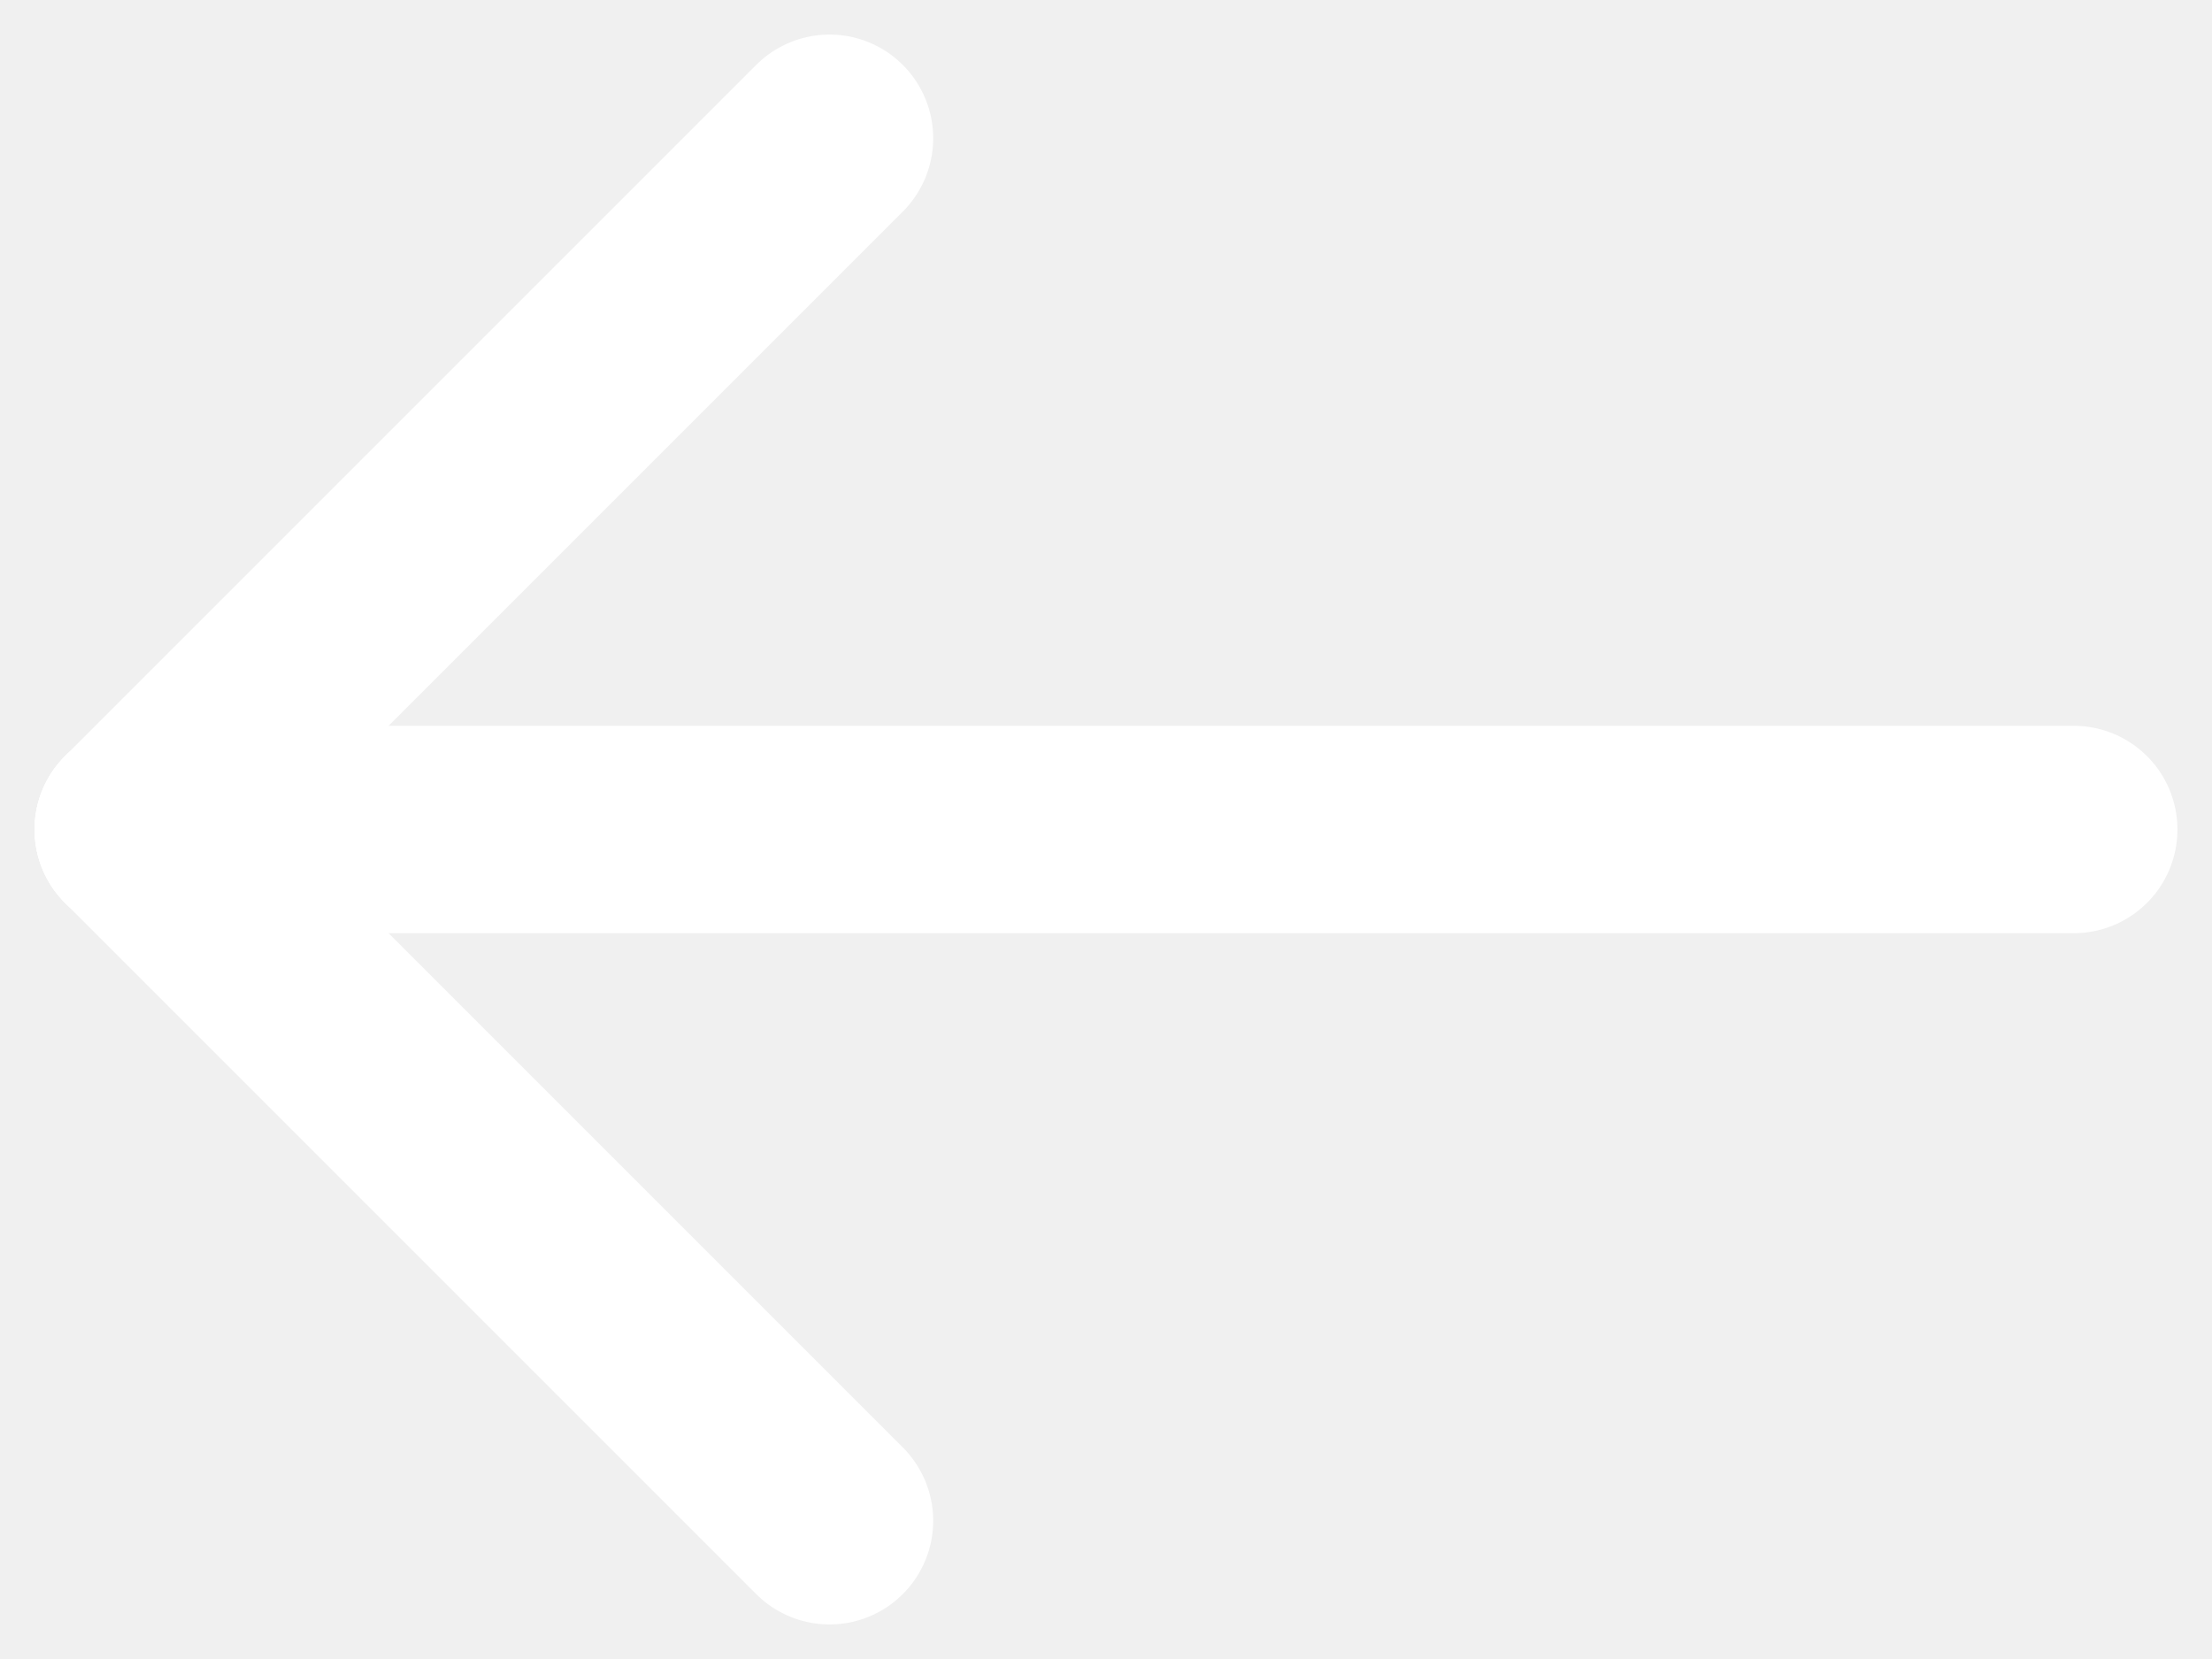
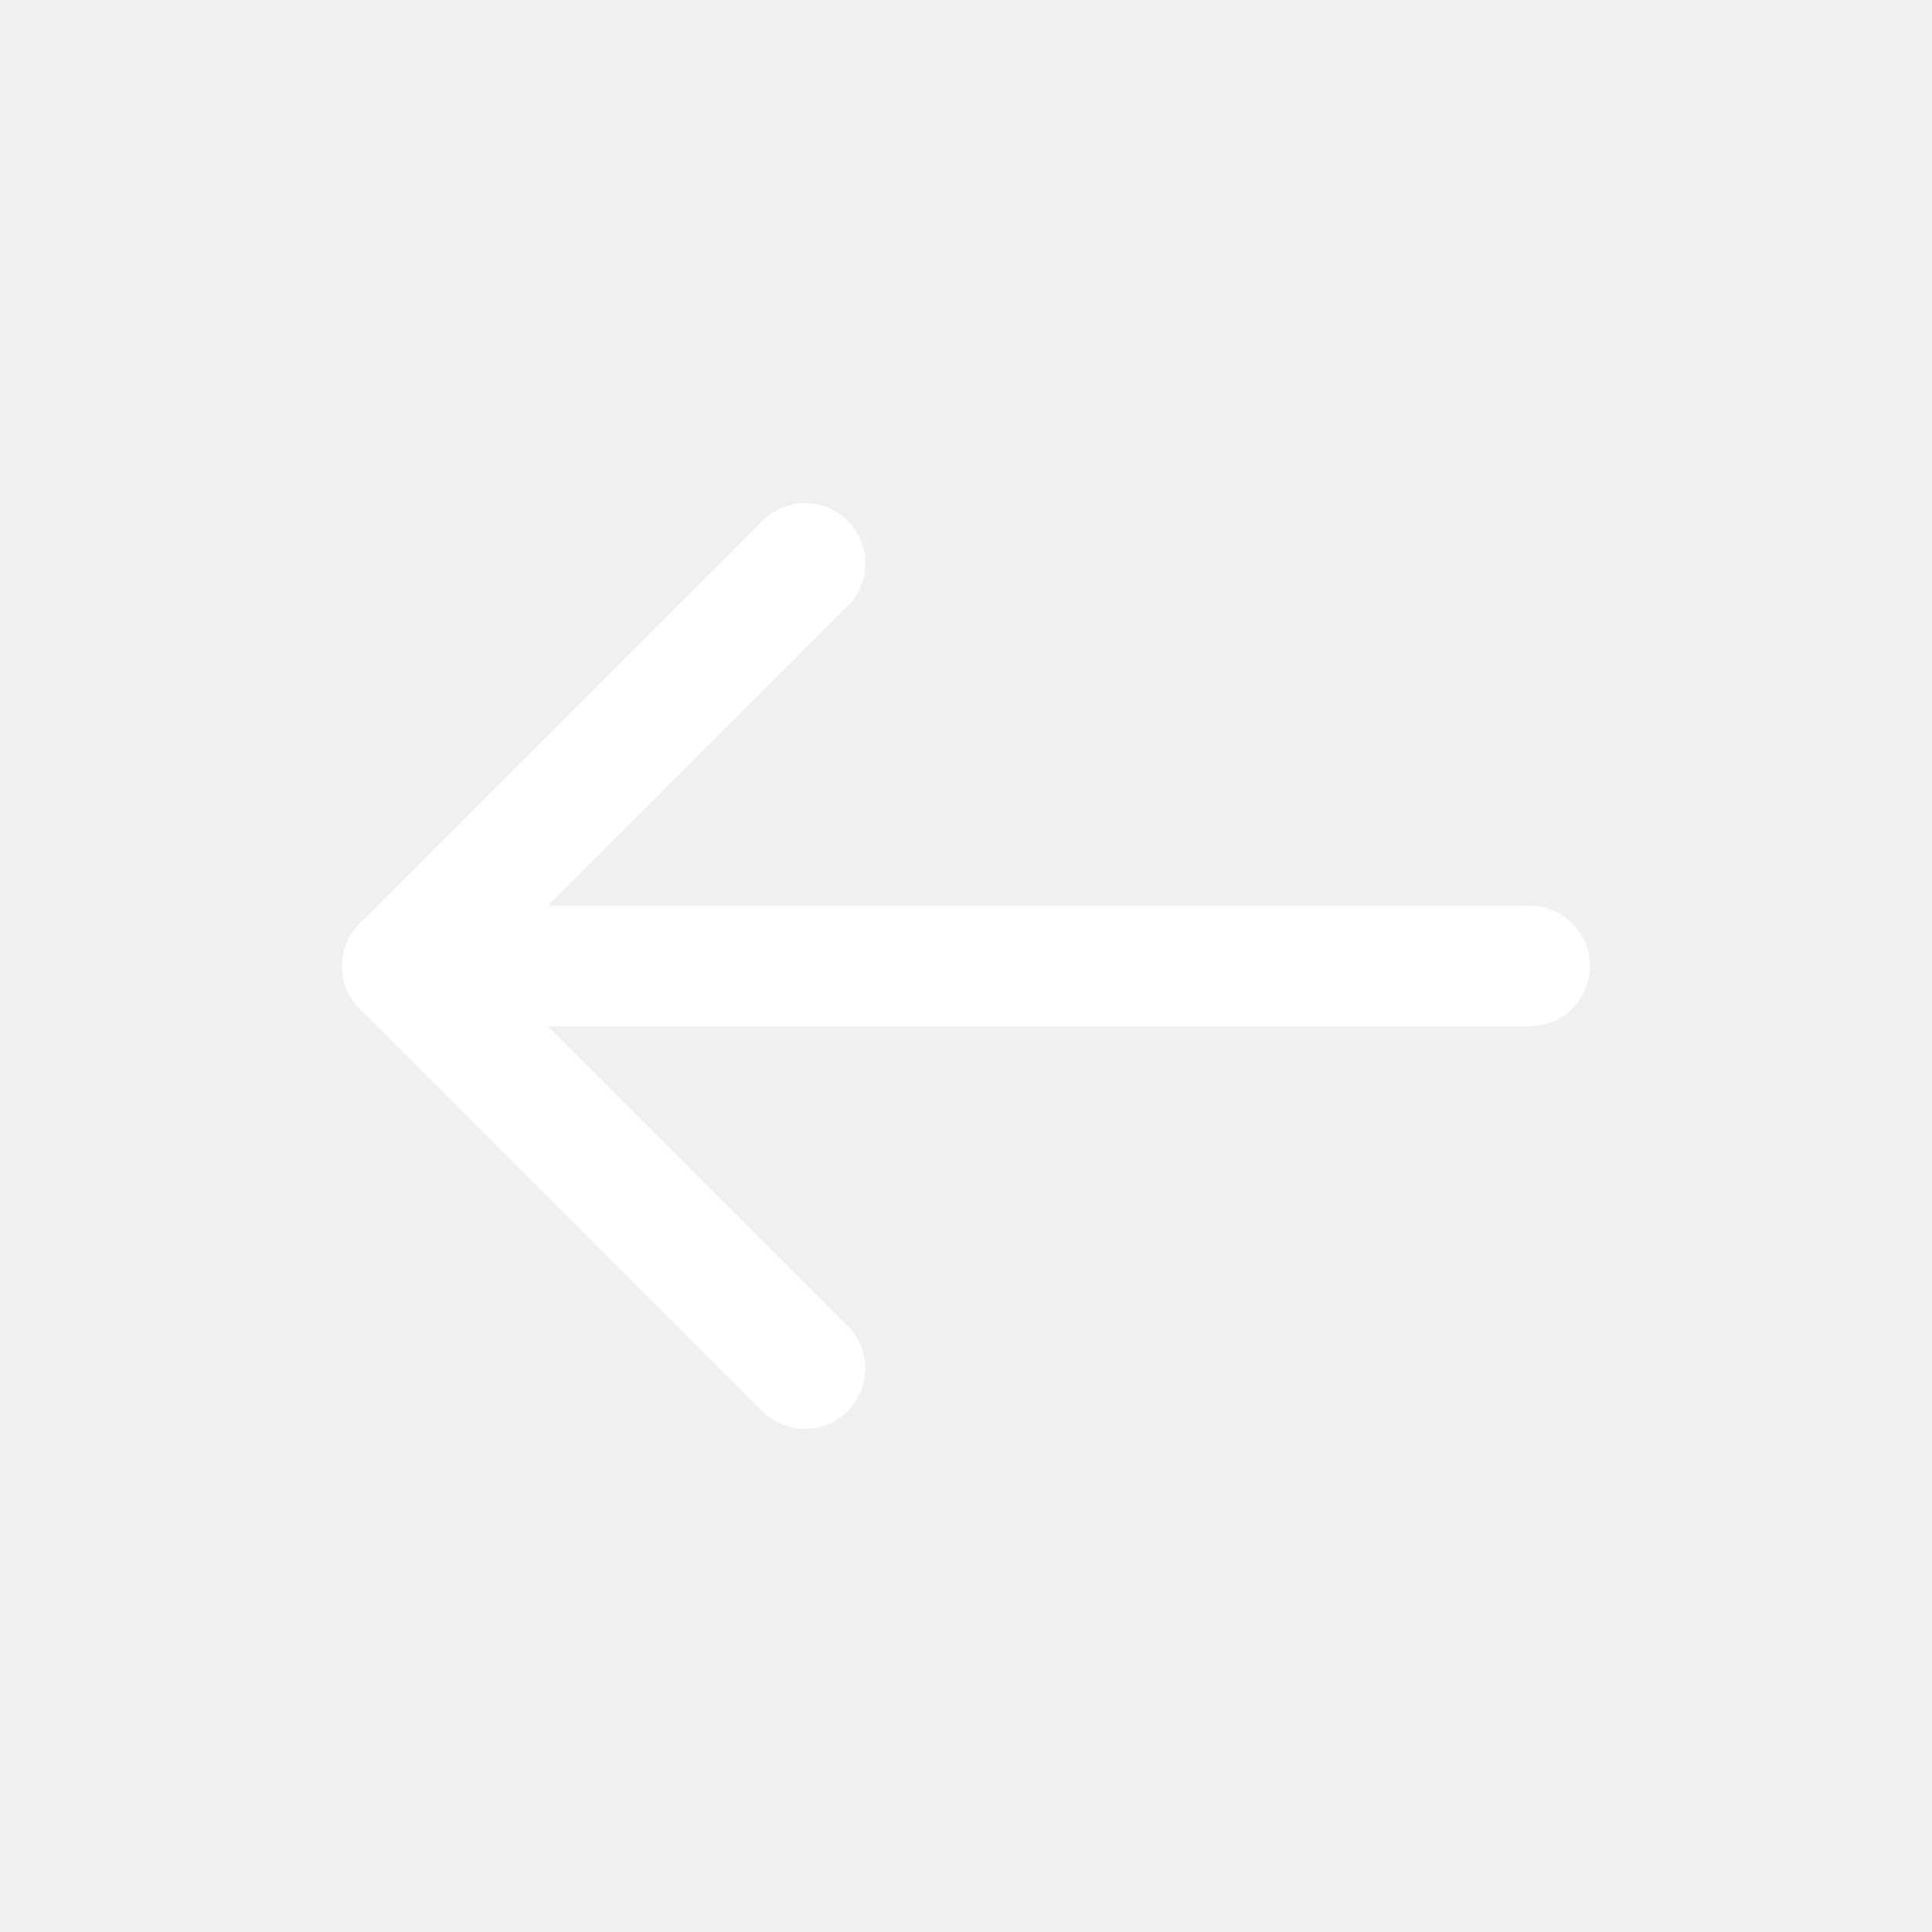
- <svg xmlns="http://www.w3.org/2000/svg" width="16" height="12" viewBox="0 0 16 12" fill="none">
-   <path d="M1 6H15" stroke="white" stroke-width="1.5" stroke-linecap="round" stroke-linejoin="round" />
-   <path d="M6 1L1 6" stroke="white" stroke-width="1.5" stroke-linecap="round" stroke-linejoin="round" />
-   <path d="M6 11L1 6" stroke="white" stroke-width="1.5" stroke-linecap="round" stroke-linejoin="round" />
+ <svg xmlns="http://www.w3.org/2000/svg" width="24" height="24" viewBox="0 0 24 24" fill="none">
+   <path d="M5 12H19" stroke="white" stroke-width="1.5" stroke-linecap="round" stroke-linejoin="round" />
+   <path d="M10 7L5 12" stroke="white" stroke-width="1.5" stroke-linecap="round" stroke-linejoin="round" />
+   <path d="M10 17L5 12" stroke="white" stroke-width="1.5" stroke-linecap="round" stroke-linejoin="round" />
</svg>
